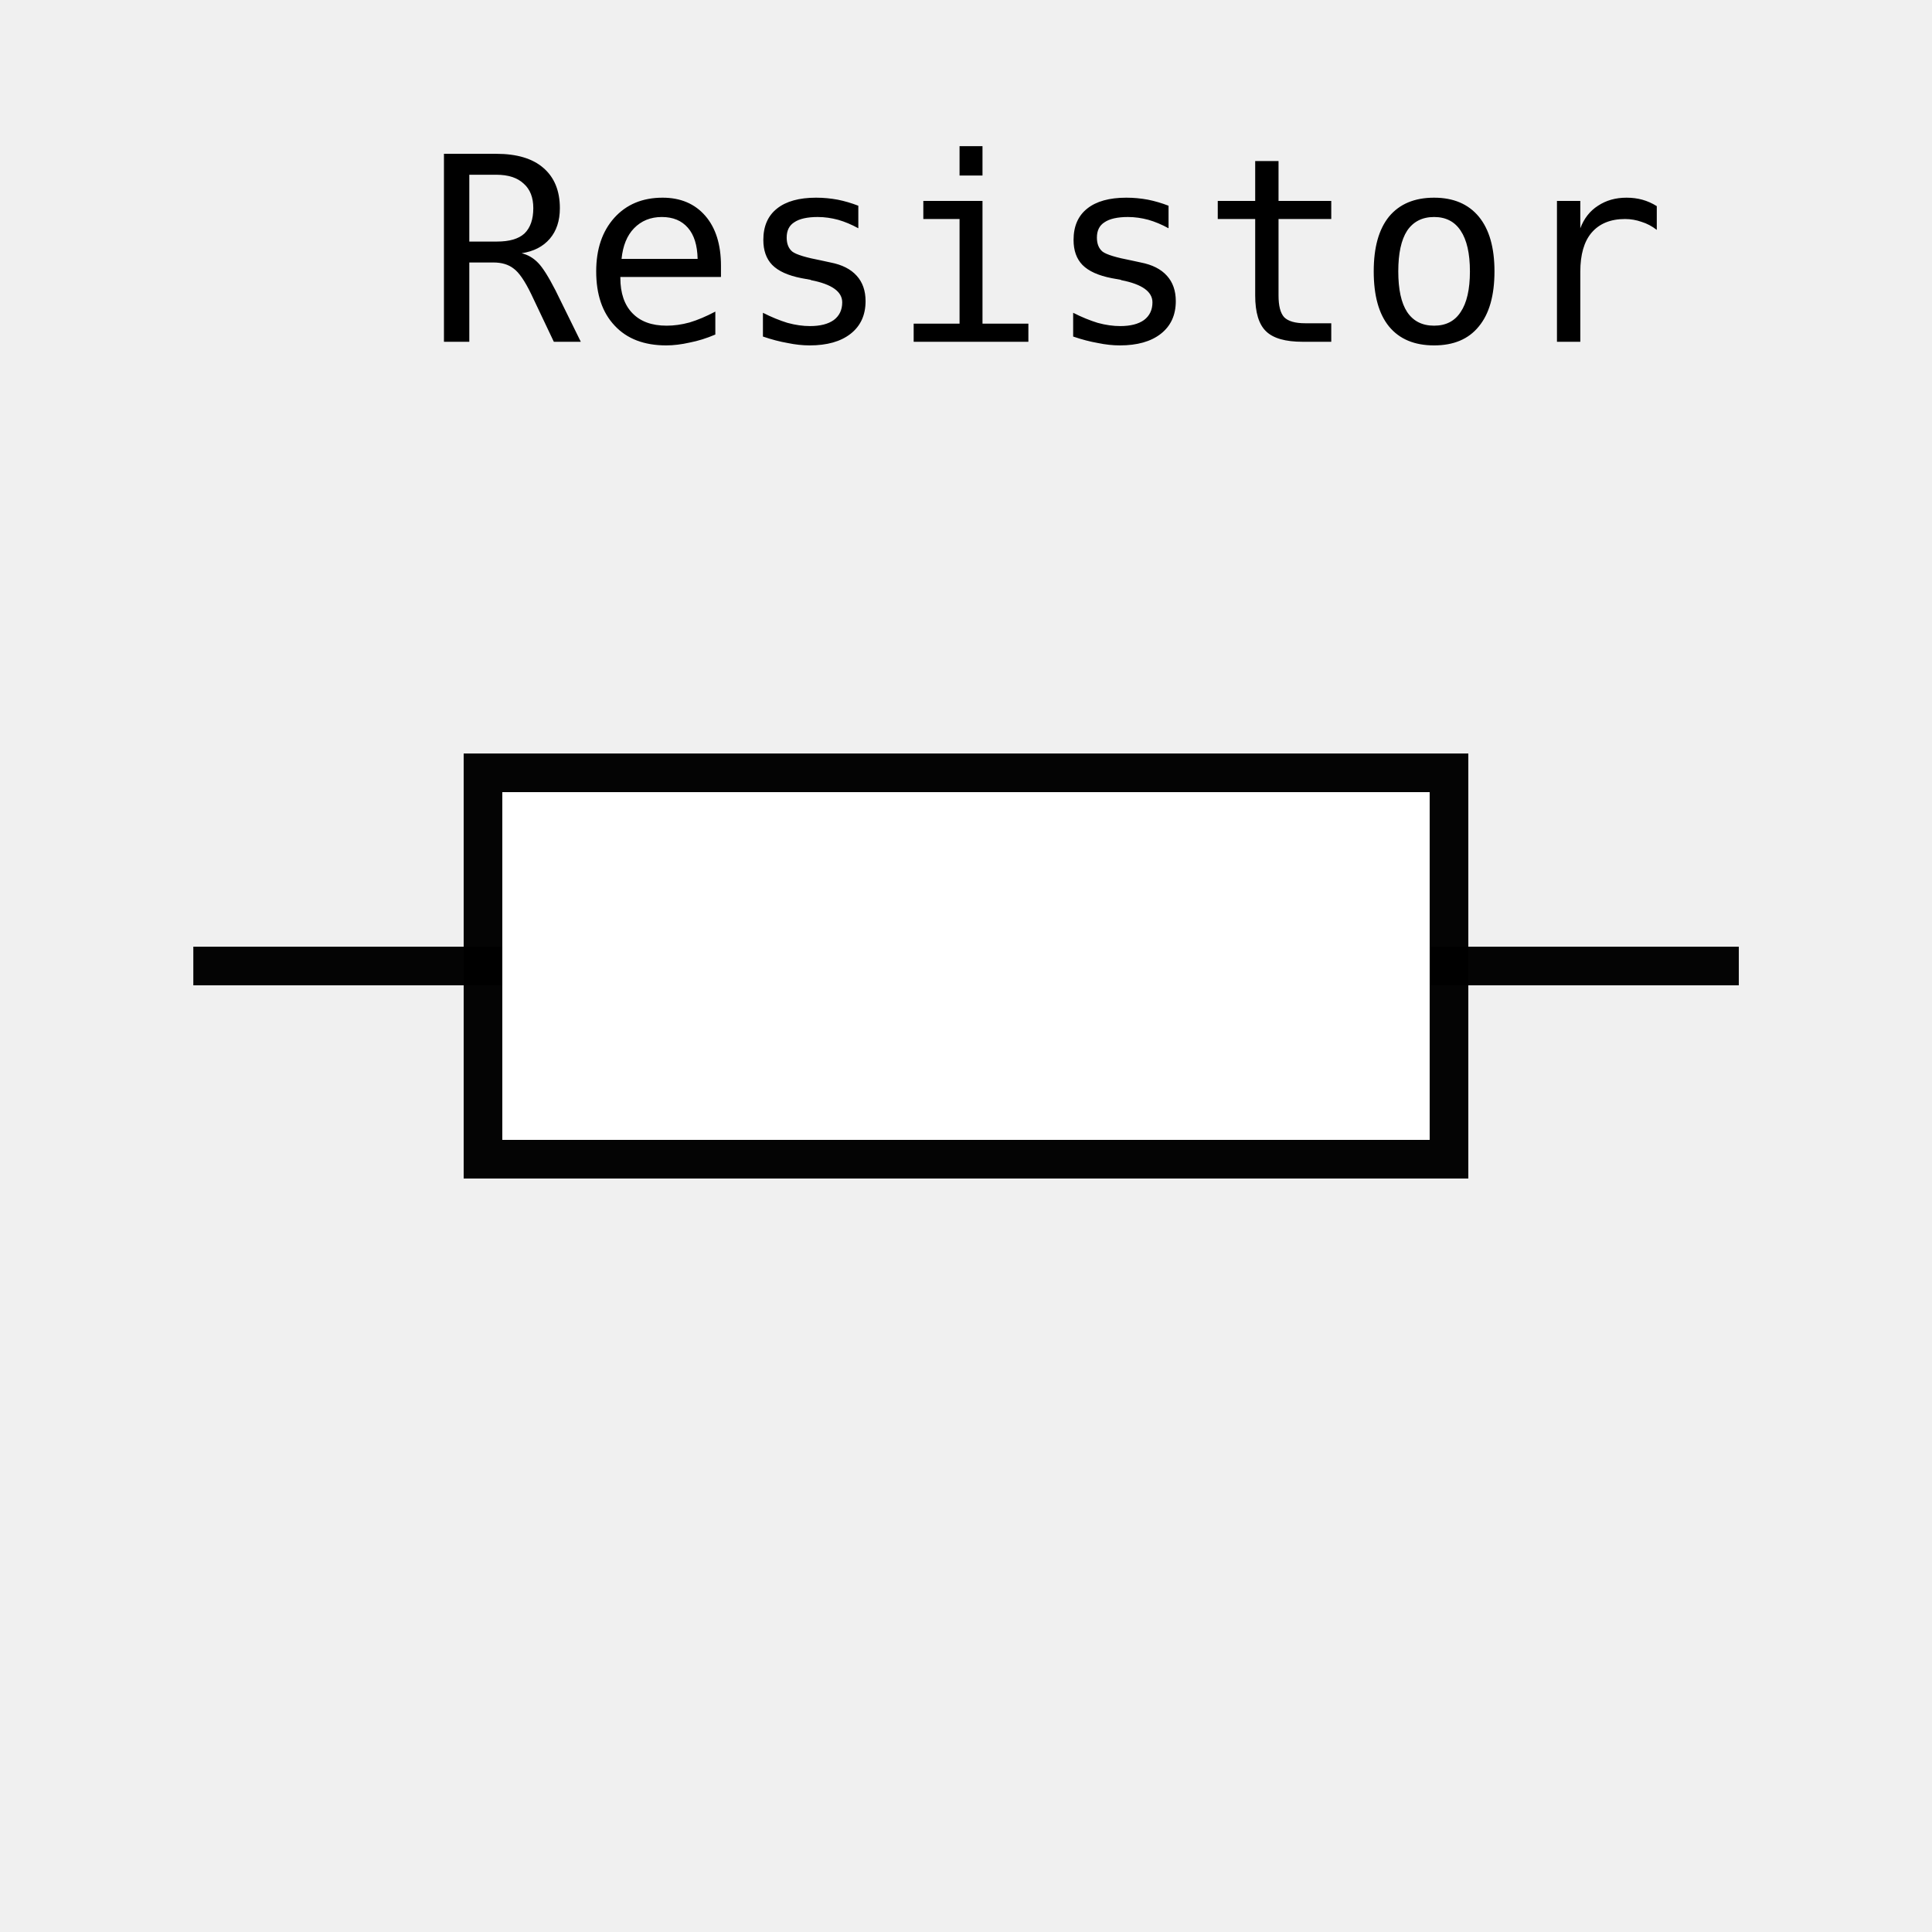
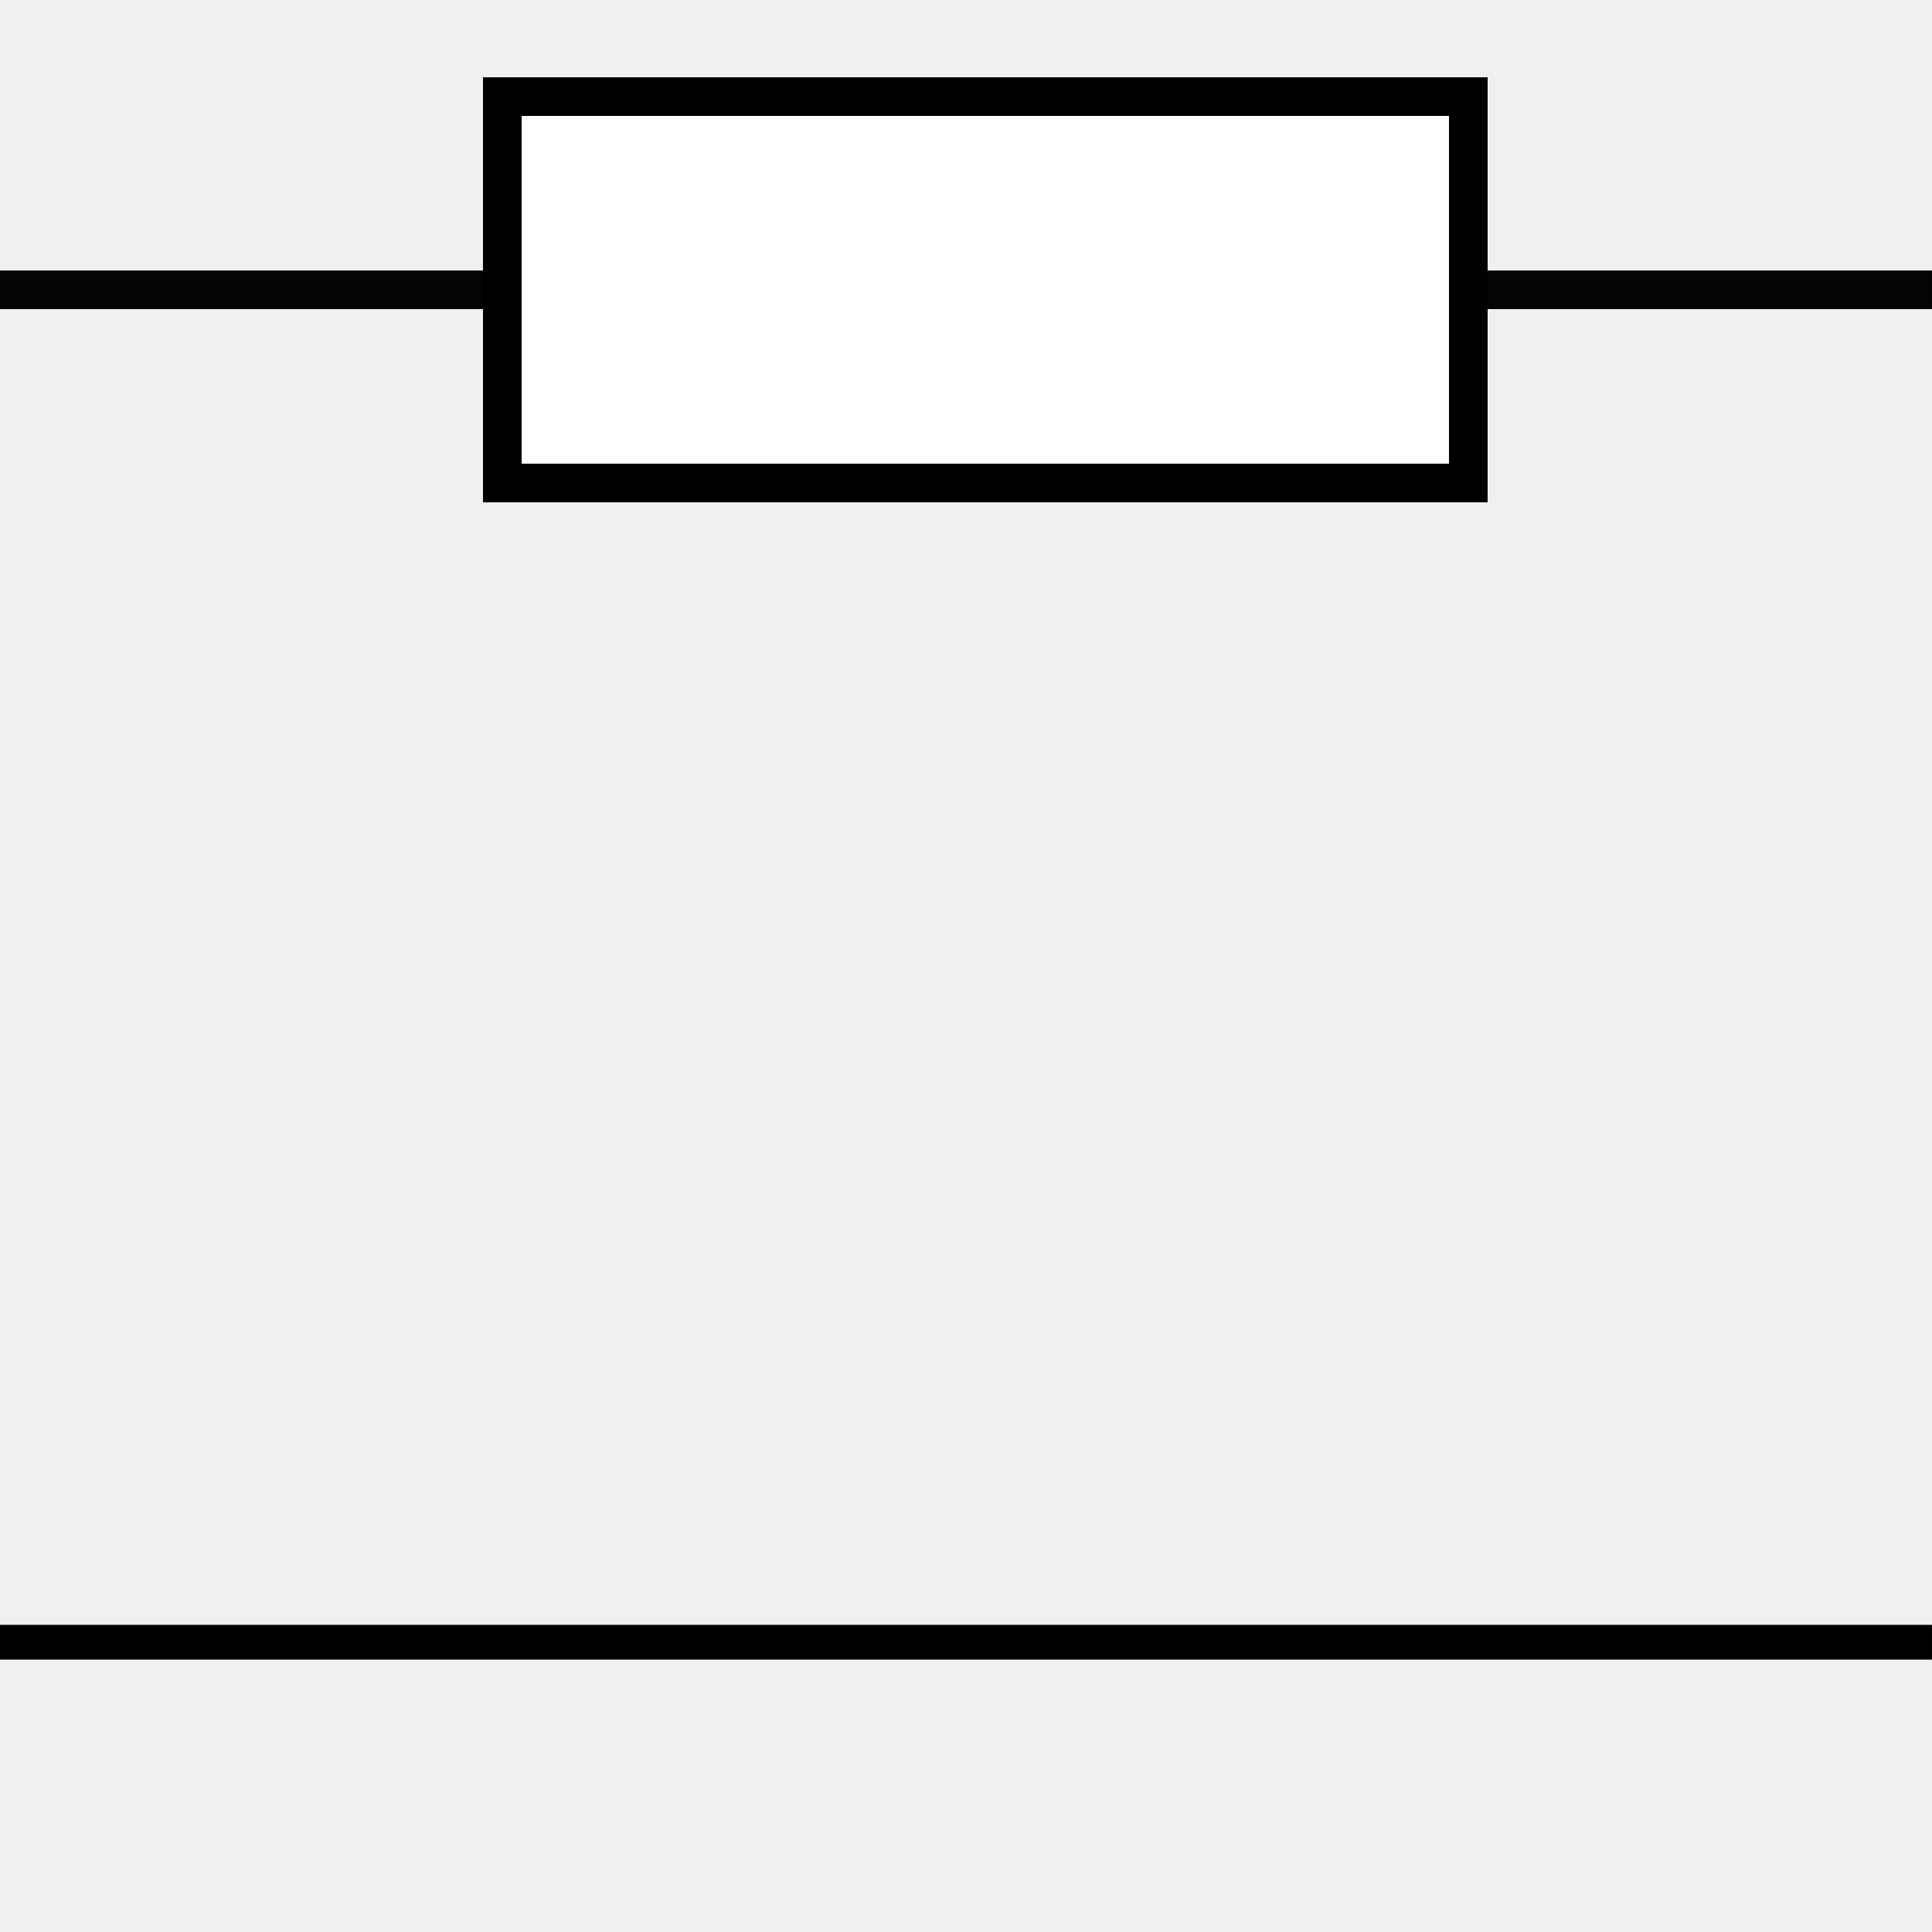
<svg xmlns="http://www.w3.org/2000/svg" version="1.1" id="svg815" xml:space="preserve" width="100" height="100" viewBox="0 0 100 100">
  <defs id="defs819">
    <marker orient="auto" refY="0" refX="0" id="marker1992" style="overflow:visible">
      <path id="path1990" d="M 0,0 5,-5 -12.5,0 5,5 Z" style="fill:#646464;fill-opacity:1;fill-rule:evenodd;stroke:#646464;stroke-width:1pt;stroke-opacity:1" transform="matrix(-0.8,0,0,-0.8,-10,0)" />
    </marker>
    <marker orient="auto" refY="0" refX="0" id="Arrow1Lend" style="overflow:visible">
      <path id="path1479" d="M 0,0 5,-5 -12.5,0 5,5 Z" style="fill:#646464;fill-opacity:1;fill-rule:evenodd;stroke:#646464;stroke-width:1pt;stroke-opacity:1" transform="matrix(-0.8,0,0,-0.8,-10,0)" />
    </marker>
    <marker orient="auto" refY="0" refX="0" id="marker1963" style="overflow:visible">
      <path id="path1961" style="fill:#000000;fill-opacity:1;fill-rule:evenodd;stroke:#000000;stroke-width:0.625;stroke-linejoin:round;stroke-opacity:1" d="M 8.719,4.034 -2.207,0.016 8.719,-4.002 c -1.745,2.372 -1.735,5.617 -6e-7,8.035 z" transform="scale(-0.6)" />
    </marker>
    <marker orient="auto" refY="0" refX="0" id="marker1959" style="overflow:visible">
      <path id="path1957" style="fill:#000000;fill-opacity:1;fill-rule:evenodd;stroke:#000000;stroke-width:0.625;stroke-linejoin:round;stroke-opacity:1" d="M 8.719,4.034 -2.207,0.016 8.719,-4.002 c -1.745,2.372 -1.735,5.617 -6e-7,8.035 z" transform="matrix(1.1,0,0,1.1,1.1,0)" />
    </marker>
    <marker orient="auto" refY="0" refX="0" id="marker1806" style="overflow:visible">
      <path id="path1804" style="fill:#000000;fill-opacity:1;fill-rule:evenodd;stroke:#000000;stroke-width:0.625;stroke-linejoin:round;stroke-opacity:1" d="M 8.719,4.034 -2.207,0.016 8.719,-4.002 c -1.745,2.372 -1.735,5.617 -6e-7,8.035 z" transform="scale(-0.6)" />
    </marker>
    <marker orient="auto" refY="0" refX="0" id="marker1802" style="overflow:visible">
      <path id="path1800" style="fill:#000000;fill-opacity:1;fill-rule:evenodd;stroke:#000000;stroke-width:0.625;stroke-linejoin:round;stroke-opacity:1" d="M 8.719,4.034 -2.207,0.016 8.719,-4.002 c -1.745,2.372 -1.735,5.617 -6e-7,8.035 z" transform="scale(0.6)" />
    </marker>
    <marker orient="auto" refY="0" refX="0" id="Arrow2Mend" style="overflow:visible">
      <path id="path1503" style="fill:#000000;fill-opacity:1;fill-rule:evenodd;stroke:#000000;stroke-width:0.625;stroke-linejoin:round;stroke-opacity:1" d="M 8.719,4.034 -2.207,0.016 8.719,-4.002 c -1.745,2.372 -1.735,5.617 -6e-7,8.035 z" transform="scale(-0.6)" />
    </marker>
    <marker orient="auto" refY="0" refX="0" id="Arrow2Mstart" style="overflow:visible">
      <path id="path1500" style="fill:#000000;fill-opacity:1;fill-rule:evenodd;stroke:#000000;stroke-width:0.625;stroke-linejoin:round;stroke-opacity:1" d="M 8.719,4.034 -2.207,0.016 8.719,-4.002 c -1.745,2.372 -1.735,5.617 -6e-7,8.035 z" transform="scale(0.6)" />
    </marker>
    <marker orient="auto" refY="0" refX="0" id="Arrow2Lstart" style="overflow:visible">
      <path id="path1494" style="fill:#000000;fill-opacity:1;fill-rule:evenodd;stroke:#000000;stroke-width:0.625;stroke-linejoin:round;stroke-opacity:1" d="M 8.719,4.034 -2.207,0.016 8.719,-4.002 c -1.745,2.372 -1.735,5.617 -6e-7,8.035 z" transform="matrix(1.1,0,0,1.1,1.1,0)" />
    </marker>
    <marker orient="auto" refY="0" refX="0" id="Arrow2Mstart-1" style="overflow:visible">
      <path id="path1500-4" style="fill:#000000;fill-opacity:1;fill-rule:evenodd;stroke:#000000;stroke-width:0.625;stroke-linejoin:round;stroke-opacity:1" d="M 8.719,4.034 -2.207,0.016 8.719,-4.002 c -1.745,2.372 -1.735,5.617 -6e-7,8.035 z" transform="scale(0.6)" />
    </marker>
    <marker orient="auto" refY="0" refX="0" id="Arrow2Mend-2" style="overflow:visible">
      <path id="path1503-1" style="fill:#000000;fill-opacity:1;fill-rule:evenodd;stroke:#000000;stroke-width:0.625;stroke-linejoin:round;stroke-opacity:1" d="M 8.719,4.034 -2.207,0.016 8.719,-4.002 c -1.745,2.372 -1.735,5.617 -6e-7,8.035 z" transform="scale(-0.6)" />
    </marker>
    <marker orient="auto" refY="0" refX="0" id="Arrow2Mstart-1-1" style="overflow:visible">
      <path id="path1500-4-7" style="fill:#000000;fill-opacity:1;fill-rule:evenodd;stroke:#000000;stroke-width:0.625;stroke-linejoin:round;stroke-opacity:1" d="M 8.719,4.034 -2.207,0.016 8.719,-4.002 c -1.745,2.372 -1.735,5.617 -6e-7,8.035 z" transform="scale(0.6)" />
    </marker>
    <marker orient="auto" refY="0" refX="0" id="Arrow2Mend-2-2" style="overflow:visible">
      <path id="path1503-1-6" style="fill:#000000;fill-opacity:1;fill-rule:evenodd;stroke:#000000;stroke-width:0.625;stroke-linejoin:round;stroke-opacity:1" d="M 8.719,4.034 -2.207,0.016 8.719,-4.002 c -1.745,2.372 -1.735,5.617 -6e-7,8.035 z" transform="scale(-0.6)" />
    </marker>
    <marker orient="auto" refY="0" refX="0" id="Arrow2Mstart-1-6" style="overflow:visible">
      <path id="path1500-4-6" style="fill:#000000;fill-opacity:1;fill-rule:evenodd;stroke:#000000;stroke-width:0.625;stroke-linejoin:round;stroke-opacity:1" d="M 8.719,4.034 -2.207,0.016 8.719,-4.002 c -1.745,2.372 -1.735,5.617 -6e-7,8.035 z" transform="scale(0.6)" />
    </marker>
    <marker orient="auto" refY="0" refX="0" id="Arrow2Mend-2-3" style="overflow:visible">
      <path id="path1503-1-0" style="fill:#000000;fill-opacity:1;fill-rule:evenodd;stroke:#000000;stroke-width:0.625;stroke-linejoin:round;stroke-opacity:1" d="M 8.719,4.034 -2.207,0.016 8.719,-4.002 c -1.745,2.372 -1.735,5.617 -6e-7,8.035 z" transform="scale(-0.6)" />
    </marker>
    <marker orient="auto" refY="0" refX="0" id="Arrow2Mstart-1-4" style="overflow:visible">
      <path id="path1500-4-3" style="fill:#000000;fill-opacity:1;fill-rule:evenodd;stroke:#000000;stroke-width:0.625;stroke-linejoin:round;stroke-opacity:1" d="M 8.719,4.034 -2.207,0.016 8.719,-4.002 c -1.745,2.372 -1.735,5.617 -6e-7,8.035 z" transform="scale(0.6)" />
    </marker>
    <marker orient="auto" refY="0" refX="0" id="Arrow2Mend-2-5" style="overflow:visible">
      <path id="path1503-1-8" style="fill:#000000;fill-opacity:1;fill-rule:evenodd;stroke:#000000;stroke-width:0.625;stroke-linejoin:round;stroke-opacity:1" d="M 8.719,4.034 -2.207,0.016 8.719,-4.002 c -1.745,2.372 -1.735,5.617 -6e-7,8.035 z" transform="scale(-0.6)" />
    </marker>
    <marker orient="auto" refY="0" refX="0" id="Arrow1Lend-3" style="overflow:visible">
      <path id="path1479-2" d="M 0,0 5,-5 -12.5,0 5,5 Z" style="fill:#000000;fill-opacity:1;fill-rule:evenodd;stroke:#000000;stroke-width:1pt;stroke-opacity:1" transform="matrix(-0.8,0,0,-0.8,-10,0)" />
    </marker>
    <marker orient="auto" refY="0" refX="0" id="marker1802-9" style="overflow:visible">
      <path id="path1800-7" style="fill:#000000;fill-opacity:1;fill-rule:evenodd;stroke:#000000;stroke-width:0.625;stroke-linejoin:round;stroke-opacity:1" d="M 8.719,4.034 -2.207,0.016 8.719,-4.002 c -1.745,2.372 -1.735,5.617 -6e-7,8.035 z" transform="scale(0.6)" />
    </marker>
    <marker orient="auto" refY="0" refX="0" id="marker1806-0" style="overflow:visible">
      <path id="path1804-0" style="fill:#000000;fill-opacity:1;fill-rule:evenodd;stroke:#000000;stroke-width:0.625;stroke-linejoin:round;stroke-opacity:1" d="M 8.719,4.034 -2.207,0.016 8.719,-4.002 c -1.745,2.372 -1.735,5.617 -6e-7,8.035 z" transform="scale(-0.6)" />
    </marker>
    <marker orient="auto" refY="0" refX="0" id="Arrow2Mstart-1-7" style="overflow:visible">
      <path id="path1500-4-8" style="fill:#000000;fill-opacity:1;fill-rule:evenodd;stroke:#000000;stroke-width:0.625;stroke-linejoin:round;stroke-opacity:1" d="M 8.719,4.034 -2.207,0.016 8.719,-4.002 c -1.745,2.372 -1.735,5.617 -6e-7,8.035 z" transform="scale(0.6)" />
    </marker>
    <marker orient="auto" refY="0" refX="0" id="Arrow2Mend-2-6" style="overflow:visible">
      <path id="path1503-1-60" style="fill:#000000;fill-opacity:1;fill-rule:evenodd;stroke:#000000;stroke-width:0.625;stroke-linejoin:round;stroke-opacity:1" d="M 8.719,4.034 -2.207,0.016 8.719,-4.002 c -1.745,2.372 -1.735,5.617 -6e-7,8.035 z" transform="scale(-0.6)" />
    </marker>
  </defs>
  <g id="g823" transform="matrix(1.333333,0,0,1.333333,-8.719086,-61.73148)" style="display:inline">
-     <text xml:space="preserve" style="font-style:normal;font-variant:normal;font-weight:normal;font-stretch:normal;font-size:10px;line-height:1.25;font-family:Consolas;-inkscape-font-specification:'Consolas, Normal';font-variant-ligatures:normal;font-variant-caps:normal;font-variant-numeric:normal;font-feature-settings:normal;text-align:start;letter-spacing:0px;word-spacing:0px;writing-mode:lr-tb;text-anchor:start;display:inline;fill:#000000;fill-opacity:1;stroke:none;stroke-width:0.75" x="23.07" y="59.569" id="text2097-2">
-       <tspan id="tspan1185" x="23.07" y="59.569">Resistor</tspan>
-     </text>
-     <path style="opacity:0.982;fill:none;stroke:#000000;stroke-width:1.5;stroke-linecap:butt;stroke-linejoin:miter;stroke-miterlimit:4;stroke-dasharray:none;stroke-opacity:1" d="m 14.044,83.799 c 11.996,1e-6 11.996,1e-6 11.996,1e-6" id="path3817" />
-     <rect style="opacity:0.982;stroke-width:1.5;stroke-miterlimit:4;stroke-dasharray:none;stroke:#000000;stroke-opacity:1;fill:#ffffff;fill-opacity:1" id="rect4888" width="37.5" height="15" x="25.289" y="76.299" />
-     <path style="display:inline;opacity:0.982;fill:none;stroke:#000000;stroke-width:1.5;stroke-linecap:butt;stroke-linejoin:miter;stroke-miterlimit:4;stroke-dasharray:none;stroke-opacity:1" d="m 62.044,83.799 c 11.996,1e-6 11.996,1e-6 11.996,1e-6" id="path3817-2" />
+     <path style="opacity:0.982;fill:none;stroke:#000000;stroke-width:1.5;stroke-linecap:butt;stroke-linejoin:miter;stroke-miterlimit:4;stroke-dasharray:none;stroke-opacity:1" d="m 6.539,57.549 c 75,10e-7 75,10e-7 75,10e-7" id="path3817" />
+     <a id="a65" style="stroke-width:1.35;stroke-miterlimit:4;stroke-dasharray:none" transform="matrix(1.234568,0,0,1,-10.79317,11.25)">
+       <path id="path61" d="m 14.039,98.799 c 60.75,0 60.75,0 60.75,0" style="fill:none;stroke:#000000;stroke-width:1.35;stroke-linecap:butt;stroke-linejoin:miter;stroke-miterlimit:4;stroke-dasharray:none;stroke-opacity:1" />
+     </a>
+     <rect style="display:inline;opacity:1;fill:#ffffff;fill-opacity:1;stroke:#000000;stroke-width:1.5;stroke-miterlimit:4;stroke-dasharray:none;stroke-opacity:1" id="rect4888" width="37.5" height="15" x="-63.539" y="-65.049" transform="scale(-1)" />
  </g>
</svg>
